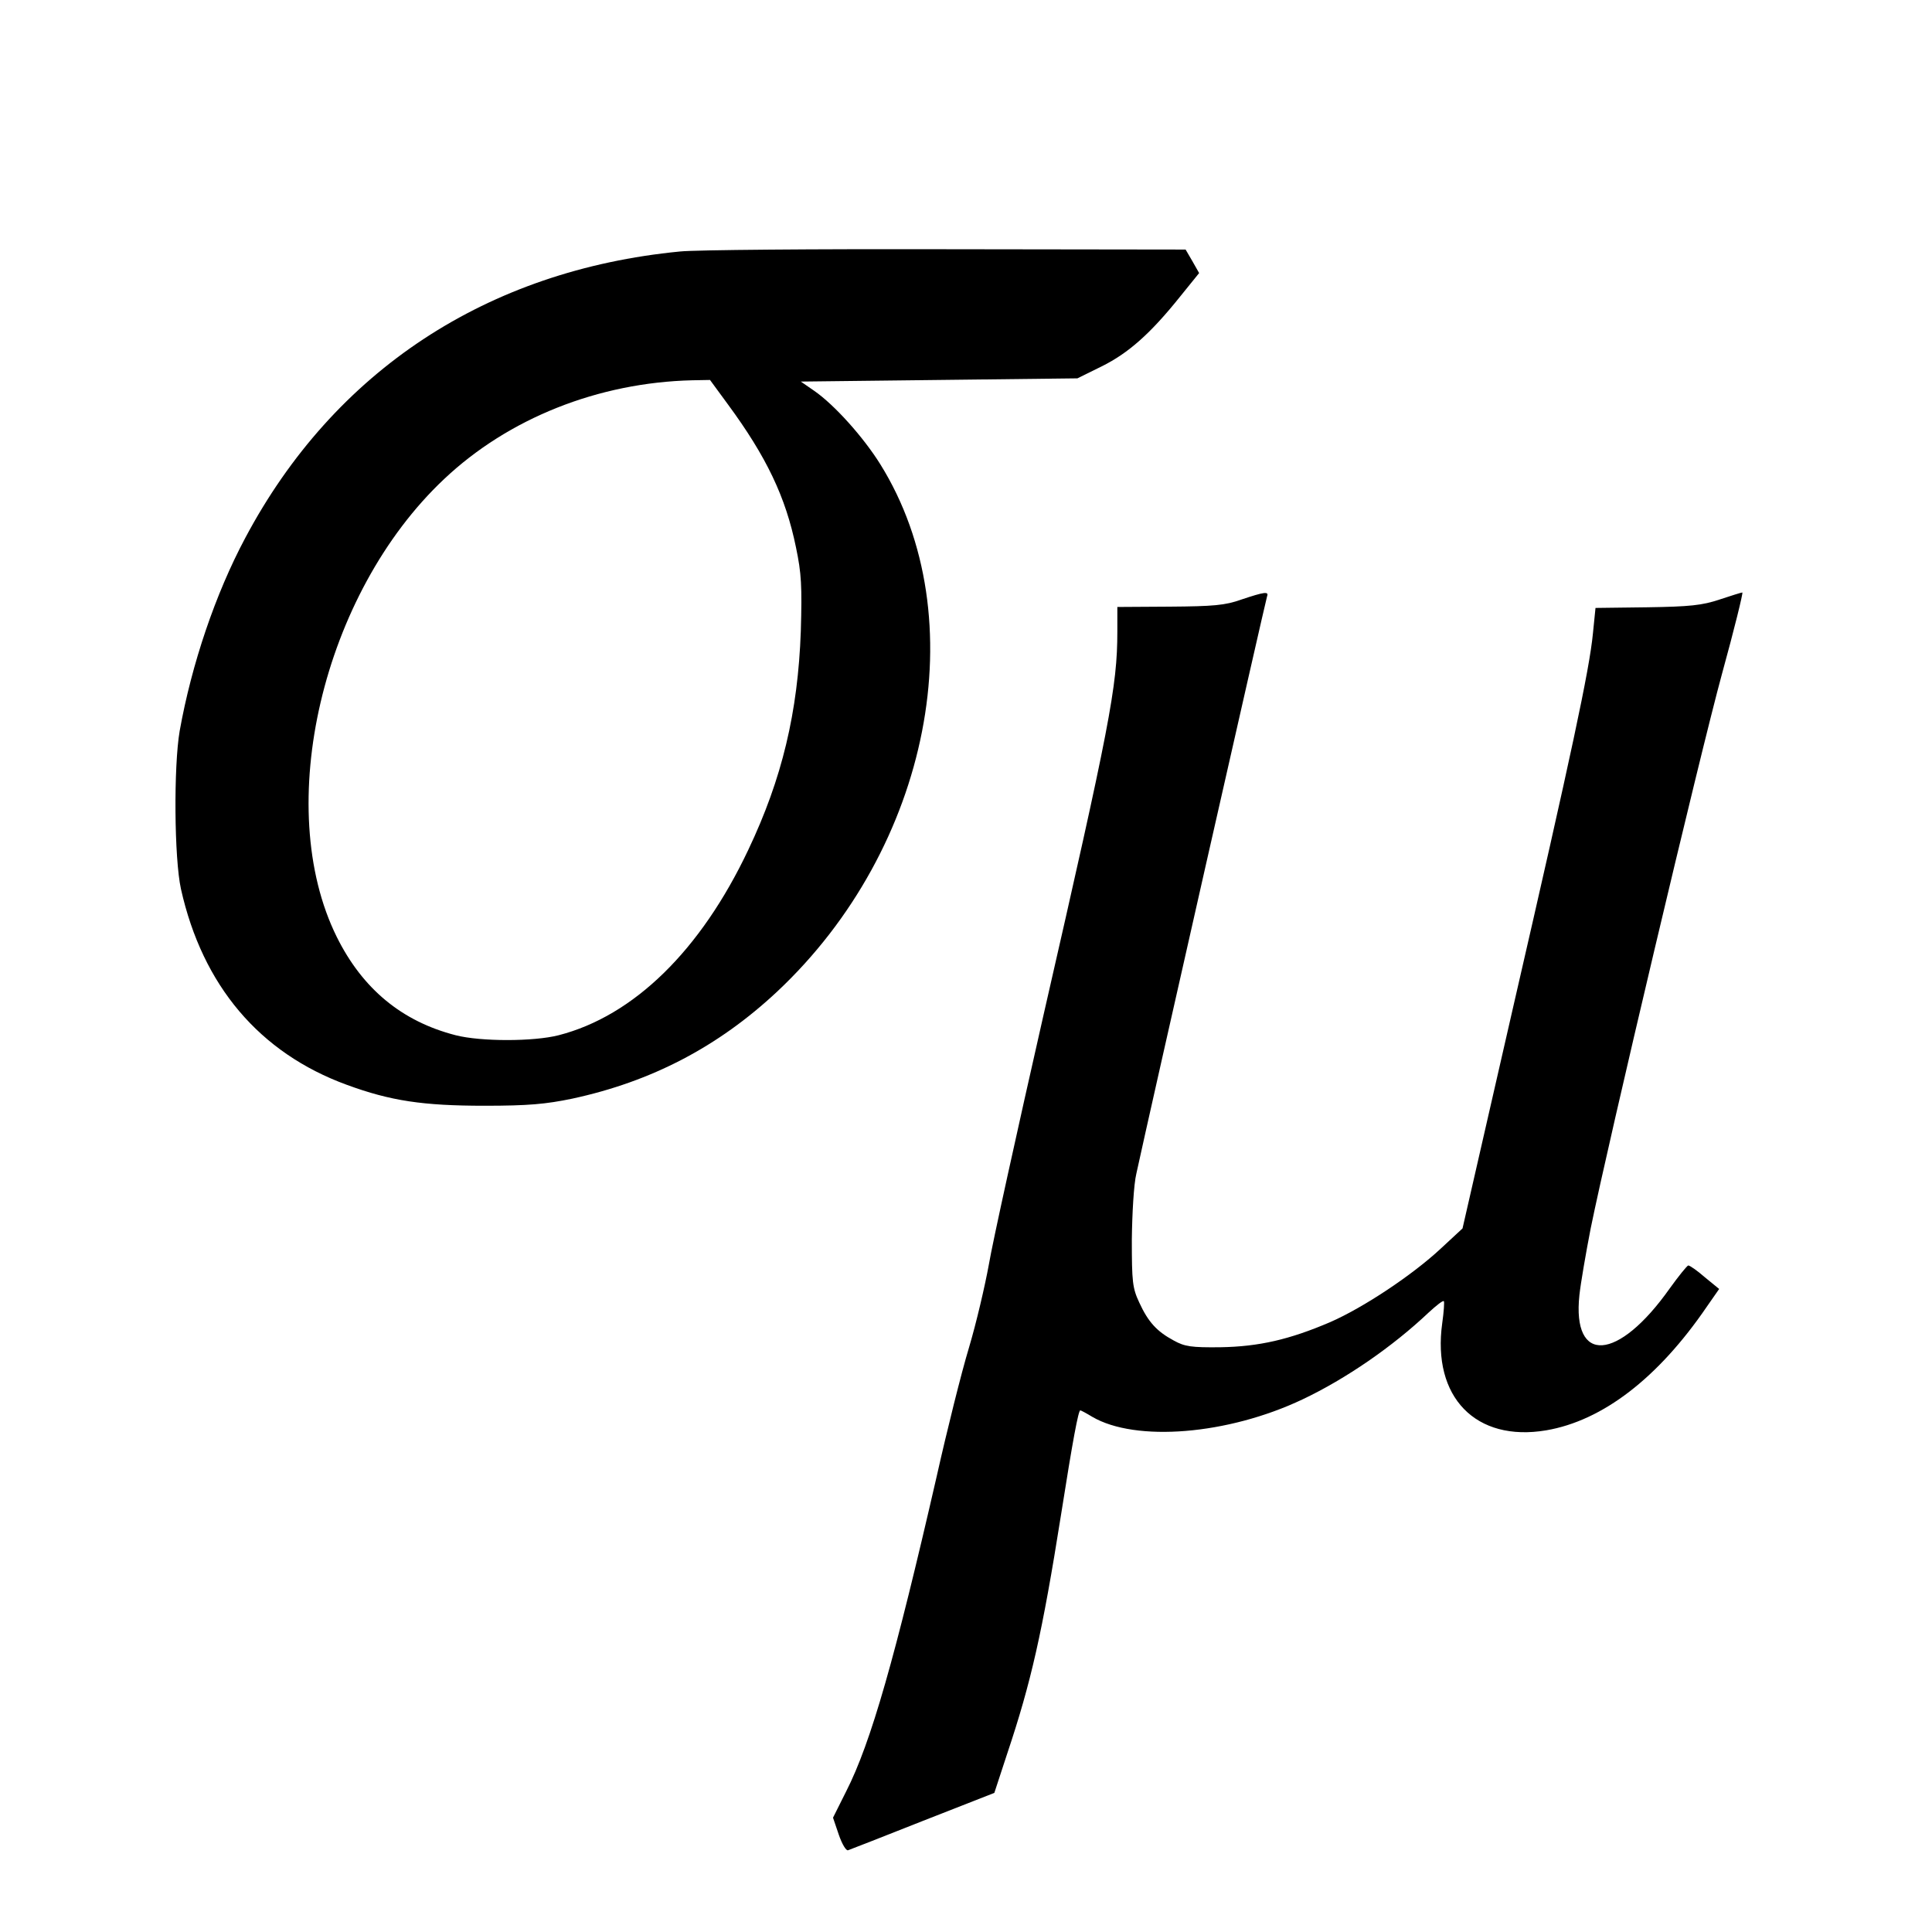
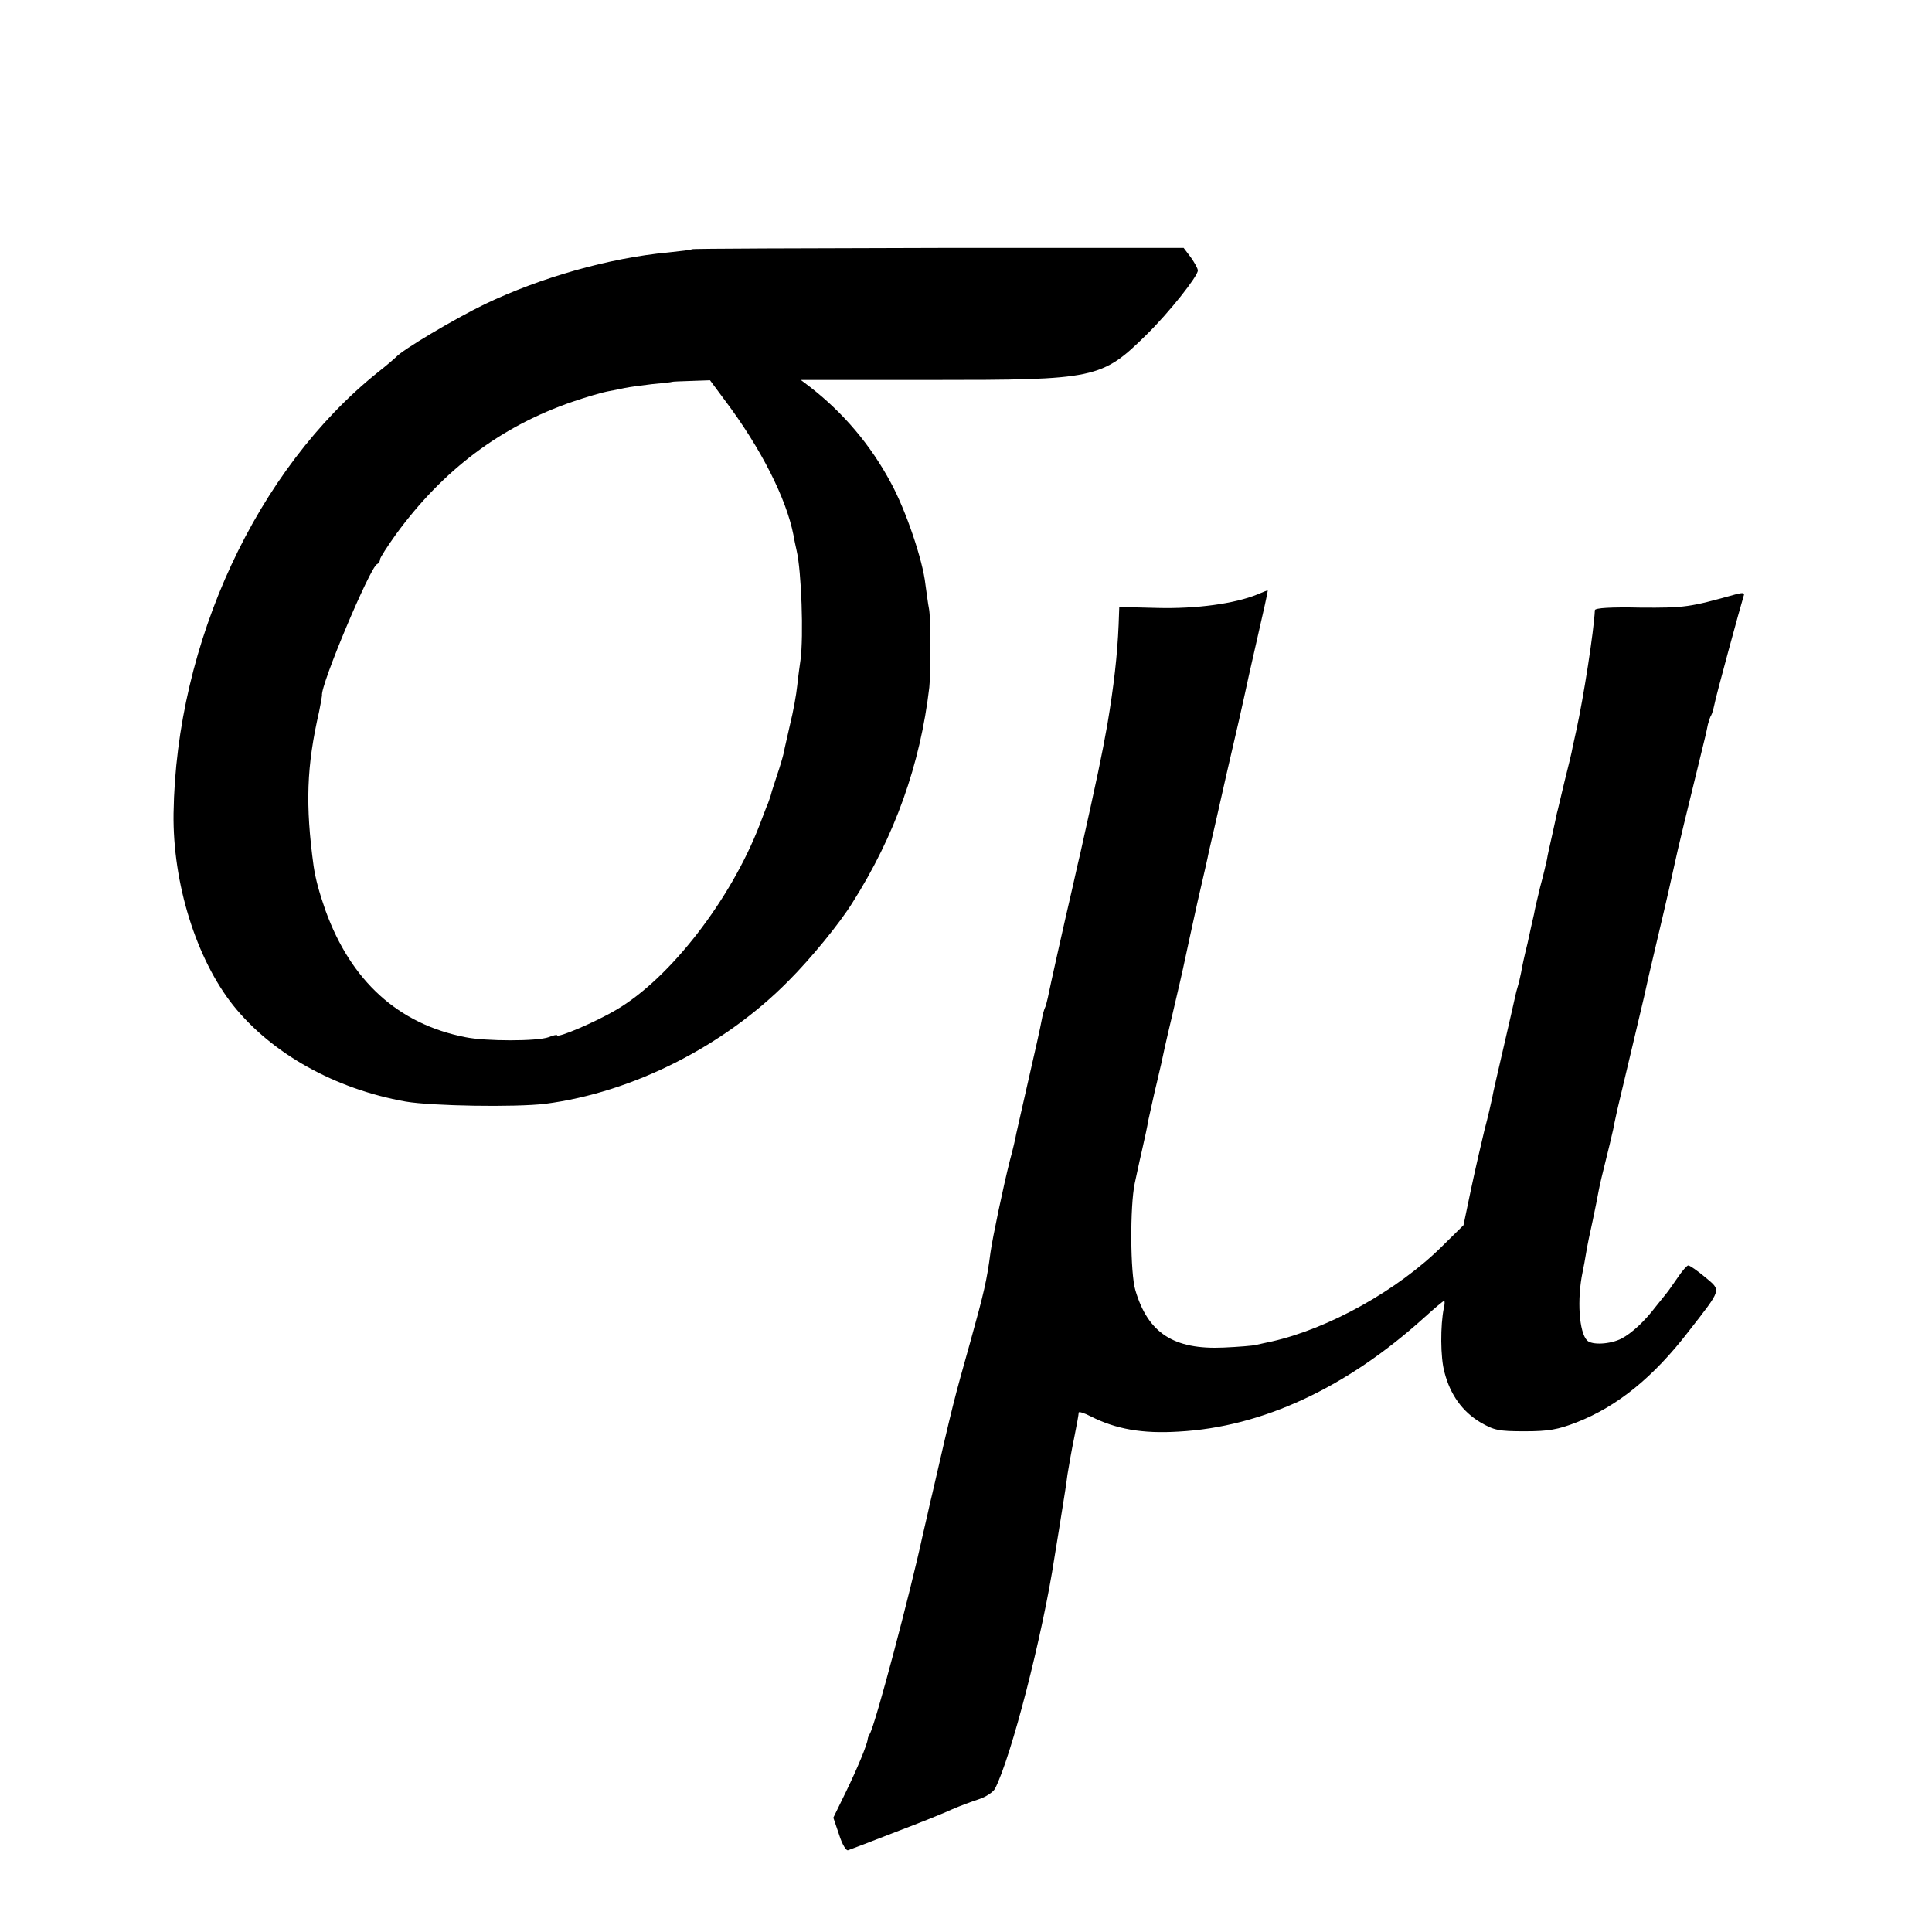
<svg xmlns="http://www.w3.org/2000/svg" version="1.0" width="600pt" height="600pt" viewBox="0 0 600 600" preserveAspectRatio="xMidYMid meet">
  <g transform="translate(0,600) scale(0.1,-0.1)" fill="#000000" stroke="none">
-     <path d="M2112 5219 c-599 -58 -1074 -370 -1350 -889 -93 -174 -167 -393 -204 -600 -19 -111 -17 -396 4 -491 67 -300 244 -509 515 -608 136 -50 237 -65 428 -65 136 0 190 5 272 22 246 53 453 161 636 332 477 447 617 1162 321 1638 -53 85 -143 185 -205 228 l-42 29 429 5 430 5 75 37 c83 41 152 102 244 217 l59 73 -21 37 -21 36 -743 1 c-409 1 -781 -2 -827 -7z m148 -474 c120 -163 180 -288 212 -445 17 -81 19 -120 15 -260 -9 -252 -58 -458 -163 -679 -148 -313 -356 -516 -589 -576 -78 -20 -242 -20 -320 0 -167 43 -289 144 -369 305 -200 404 -45 1066 333 1422 200 189 479 300 771 307 l55 1 55 -75z" />
-     <path d="M3855 4138 c-50 -18 -87 -21 -222 -22 l-163 -1 0 -77 c0 -170 -24 -293 -229 -1189 -82 -361 -159 -710 -170 -776 -12 -66 -39 -182 -62 -259 -23 -76 -68 -256 -100 -399 -129 -562 -204 -827 -281 -978 l-41 -82 18 -53 c10 -29 23 -51 29 -48 6 2 111 43 232 91 l222 87 40 122 c74 221 109 375 167 741 37 235 54 325 60 325 2 0 19 -9 37 -20 135 -79 421 -56 653 54 135 64 280 164 392 270 24 22 44 38 47 35 2 -2 0 -33 -5 -68 -32 -230 104 -370 323 -333 175 30 347 162 498 383 l39 56 -44 36 c-24 21 -47 37 -52 37 -4 -1 -30 -33 -58 -72 -160 -226 -303 -236 -280 -20 4 37 20 130 35 207 54 266 339 1471 408 1723 38 138 66 252 63 252 -3 0 -35 -10 -71 -22 -54 -18 -92 -22 -225 -24 l-160 -2 -8 -79 c-11 -114 -67 -375 -246 -1153 l-159 -695 -68 -63 c-88 -82 -240 -183 -343 -228 -126 -54 -221 -76 -341 -78 -90 -1 -111 2 -145 21 -52 28 -79 57 -107 118 -21 45 -23 64 -23 195 1 81 6 172 14 205 38 176 402 1782 406 1793 6 16 -8 14 -80 -10z" />
+     <path d="M2149 5226 c-2 -2 -35 -6 -74 -10 -183 -17 -397 -78 -570 -161 -93 -45 -258 -143 -275 -164 -3 -3 -27 -24 -55 -46 -378 -302 -628 -841 -636 -1371 -3 -216 70 -451 185 -596 120 -150 316 -260 536 -299 82 -14 341 -18 433 -7 271 35 556 179 756 382 70 70 159 179 198 242 132 208 211 430 239 669 5 46 5 217 -1 245 -3 14 -7 48 -11 75 -8 75 -61 231 -107 315 -63 118 -148 218 -251 298 l-29 22 405 0 c512 0 529 3 670 142 69 68 158 180 158 198 0 6 -10 24 -22 41 l-22 29 -762 0 c-419 -1 -763 -2 -765 -4z m102 -469 c113 -150 191 -306 213 -418 2 -13 7 -35 10 -49 15 -63 22 -266 12 -340 -2 -14 -7 -49 -10 -78 -3 -30 -13 -84 -22 -120 -8 -37 -18 -77 -20 -90 -3 -13 -12 -44 -21 -70 -8 -26 -17 -51 -18 -57 -1 -5 -6 -19 -10 -30 -5 -11 -16 -41 -26 -67 -90 -233 -278 -476 -445 -574 -64 -38 -184 -89 -184 -79 0 2 -12 0 -26 -6 -35 -13 -196 -13 -259 0 -209 41 -355 175 -434 393 -20 57 -31 98 -37 138 -26 191 -22 310 17 480 5 25 9 47 9 50 -6 30 150 400 171 408 5 2 9 8 9 14 0 6 23 41 50 79 146 200 327 336 550 412 41 14 89 28 105 31 17 3 41 8 55 11 14 3 52 8 85 12 33 3 61 6 62 7 1 1 28 2 60 3 l58 2 46 -62z" />
+     <path d="M3905 4154 c-71 -29 -190 -45 -310 -42 l-119 3 -2 -55 c-4 -96 -15 -191 -35 -310 -17 -96 -32 -167 -84 -400 -2 -8 -13 -55 -24 -105 -27 -116 -71 -313 -77 -344 -3 -14 -7 -28 -9 -31 -2 -4 -7 -21 -10 -38 -3 -18 -21 -99 -40 -181 -19 -82 -36 -160 -39 -172 -2 -13 -11 -51 -20 -84 -20 -79 -54 -241 -60 -285 -11 -85 -20 -124 -62 -275 -53 -189 -52 -184 -119 -475 -2 -8 -9 -37 -15 -65 -6 -27 -13 -57 -15 -65 -37 -172 -147 -588 -164 -615 -3 -5 -6 -12 -6 -15 -2 -19 -33 -93 -67 -163 l-40 -82 18 -53 c9 -29 22 -51 28 -48 6 2 72 27 146 56 74 28 154 60 177 71 23 10 60 24 82 31 22 7 45 22 51 33 50 97 148 476 185 720 12 72 16 99 25 155 5 30 12 75 15 100 4 25 13 77 21 115 8 39 14 73 14 78 0 4 17 -1 38 -12 77 -39 159 -54 272 -47 260 14 522 136 764 355 31 28 58 51 61 51 2 0 2 -10 -1 -22 -11 -53 -11 -154 2 -200 18 -70 56 -122 111 -155 43 -25 57 -28 138 -28 74 0 103 5 162 28 125 49 237 139 347 282 105 135 102 126 51 169 -24 20 -47 36 -52 36 -4 0 -19 -17 -33 -38 -14 -20 -29 -42 -35 -49 -5 -6 -20 -25 -33 -41 -35 -46 -74 -82 -106 -99 -35 -18 -92 -21 -107 -6 -25 25 -32 127 -14 213 3 14 8 41 11 60 3 19 12 63 20 98 7 34 16 77 19 95 3 17 13 58 21 90 8 32 19 77 24 100 4 23 11 51 13 62 19 78 79 334 83 350 2 11 22 99 45 195 23 96 45 194 50 218 7 34 37 159 95 395 2 9 6 26 8 37 3 11 7 24 10 28 3 5 7 19 10 33 4 24 83 313 91 338 4 10 -1 11 -22 6 -147 -41 -160 -43 -299 -42 -89 2 -141 -1 -141 -8 -3 -64 -35 -271 -58 -375 -3 -14 -8 -36 -11 -50 -2 -14 -14 -62 -25 -106 -11 -45 -21 -90 -24 -100 -2 -11 -9 -41 -15 -69 -6 -27 -14 -61 -16 -75 -3 -14 -12 -52 -21 -85 -8 -33 -17 -71 -19 -84 -3 -12 -12 -53 -20 -90 -9 -36 -18 -77 -20 -91 -3 -14 -7 -33 -10 -42 -3 -9 -7 -25 -9 -35 -2 -10 -18 -79 -35 -153 -17 -74 -34 -146 -36 -160 -3 -14 -13 -59 -24 -100 -10 -41 -29 -124 -42 -185 l-23 -110 -66 -65 c-138 -137 -352 -256 -529 -296 -19 -4 -42 -9 -50 -11 -8 -2 -53 -6 -100 -8 -155 -7 -235 45 -274 178 -16 52 -17 261 -2 332 4 17 13 62 22 100 9 39 18 81 20 95 3 14 12 54 20 90 9 36 17 74 20 85 2 11 17 79 34 150 17 72 35 150 40 175 5 25 23 105 39 179 17 73 33 143 35 155 3 11 28 122 56 246 29 124 54 234 56 245 2 11 19 87 38 170 19 82 34 150 33 151 -1 1 -16 -5 -32 -12z" />
  </g>
</svg>
